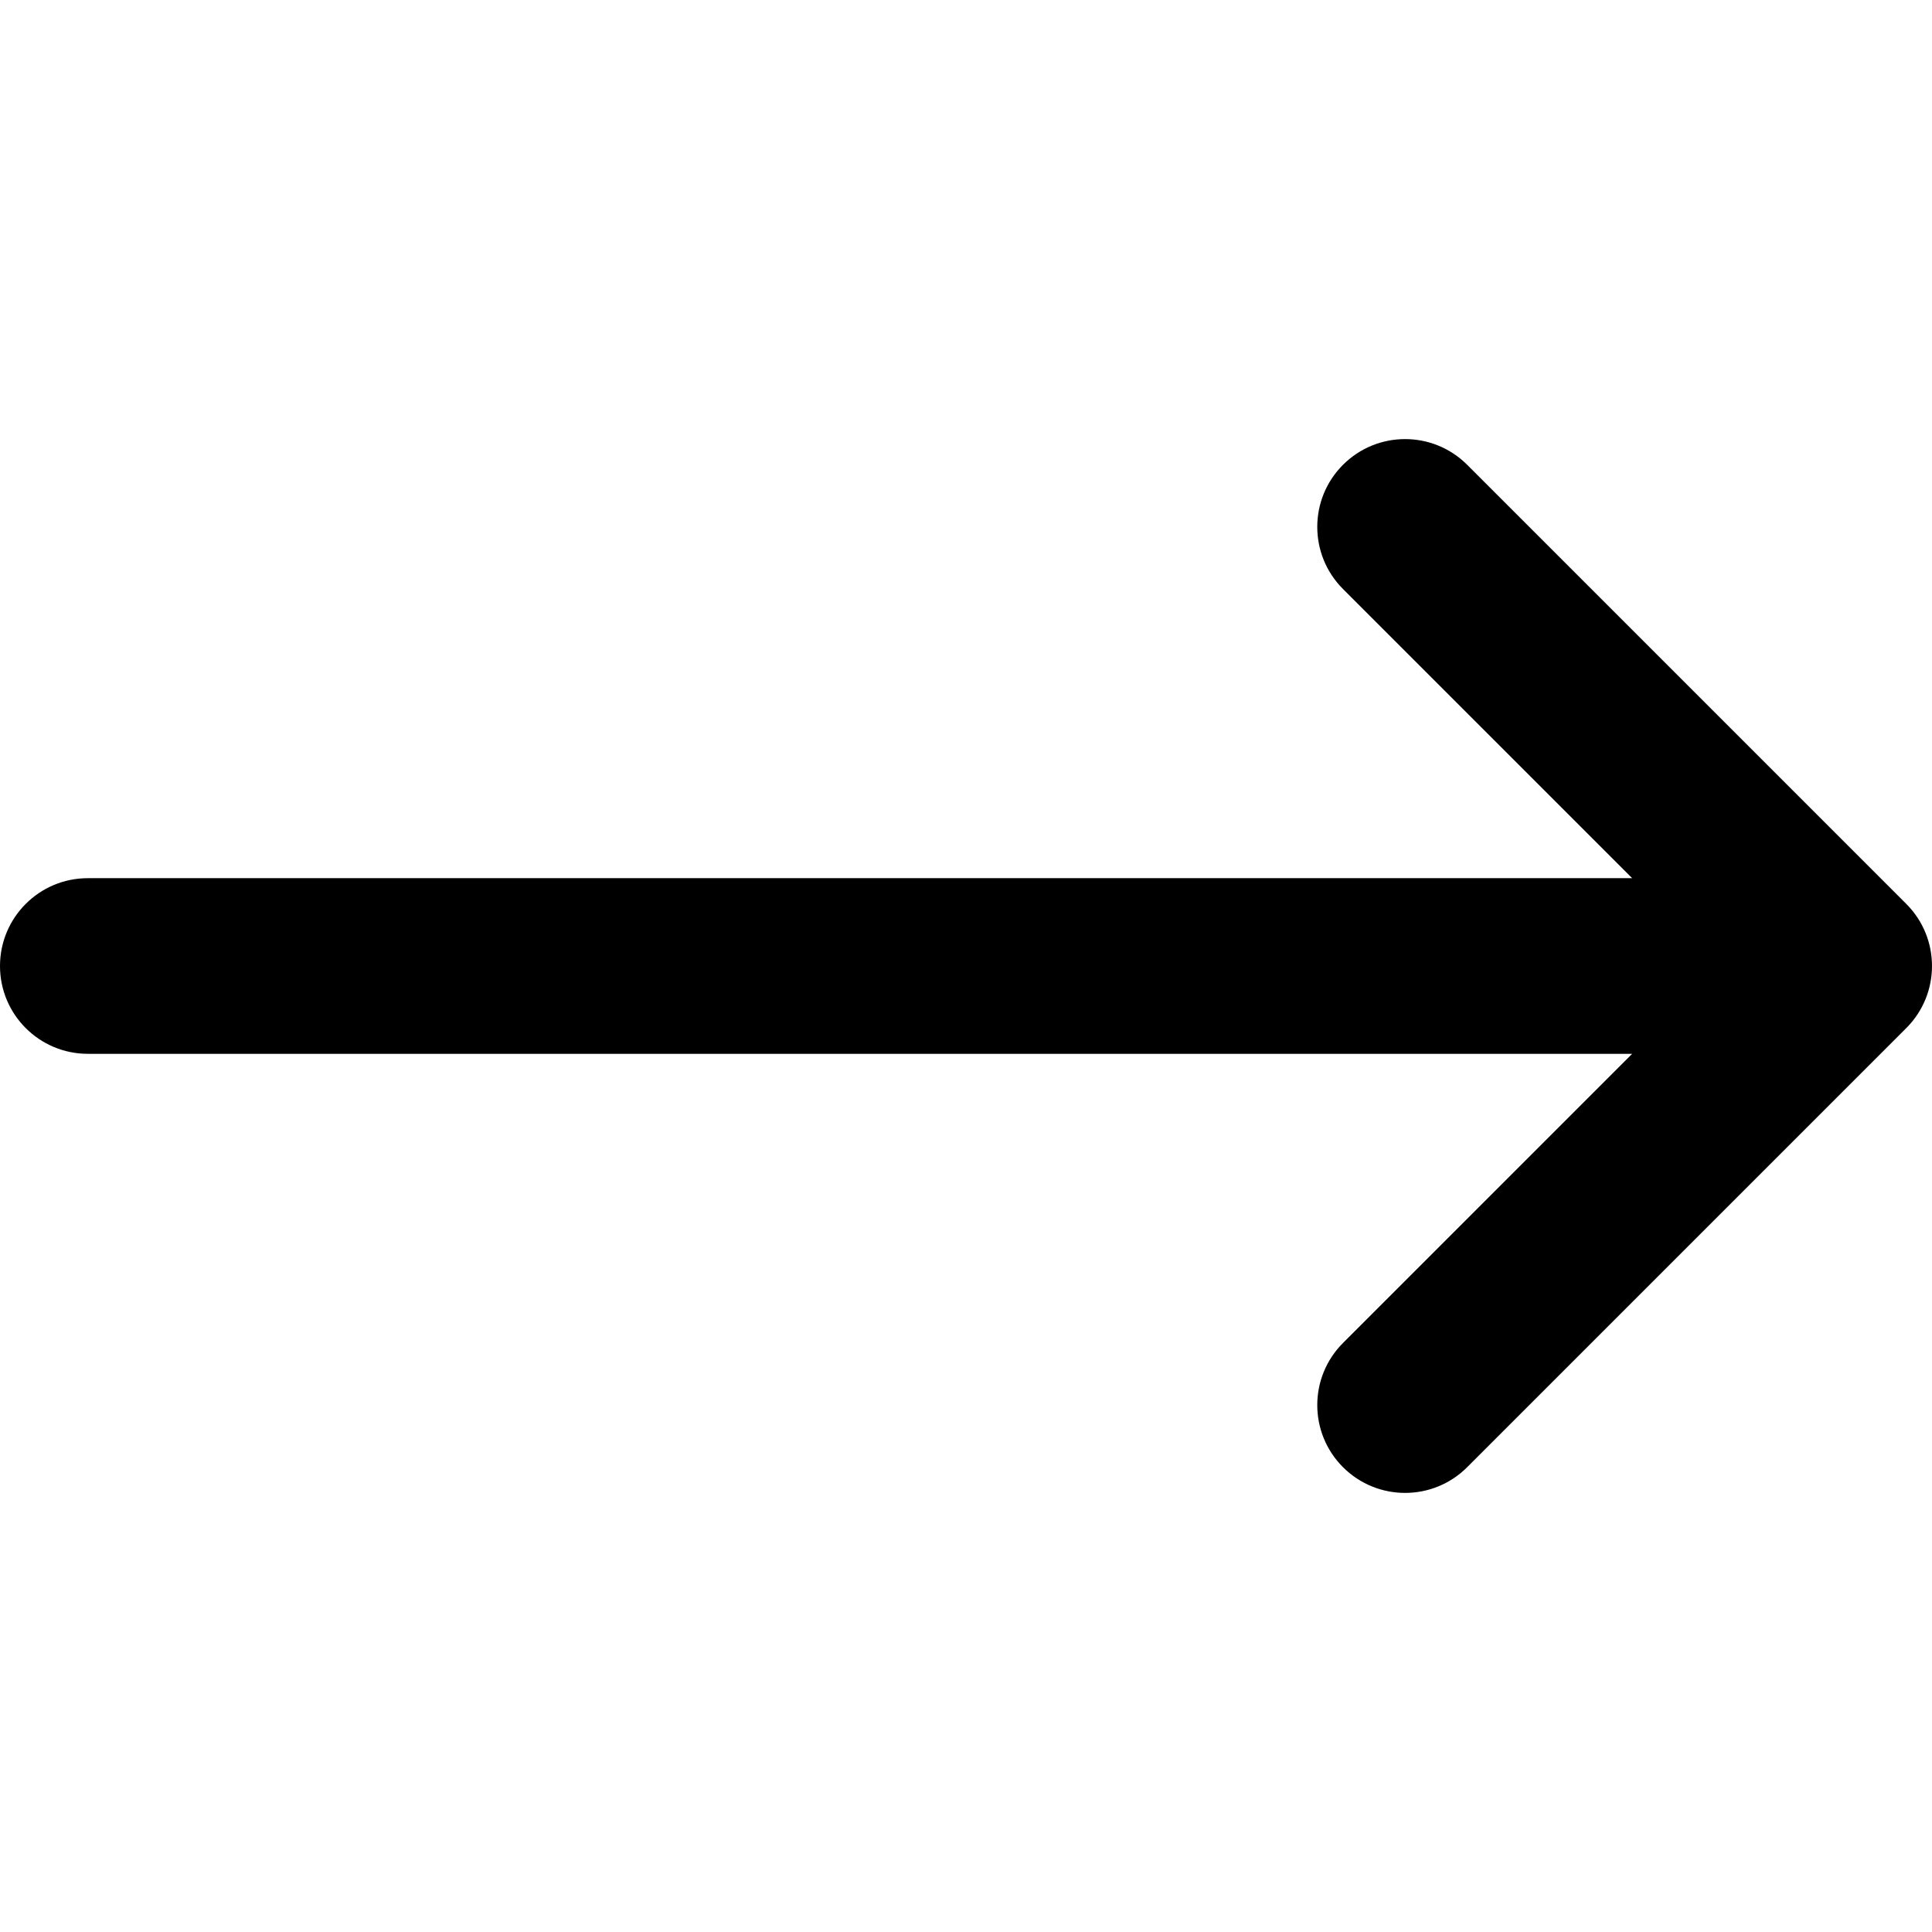
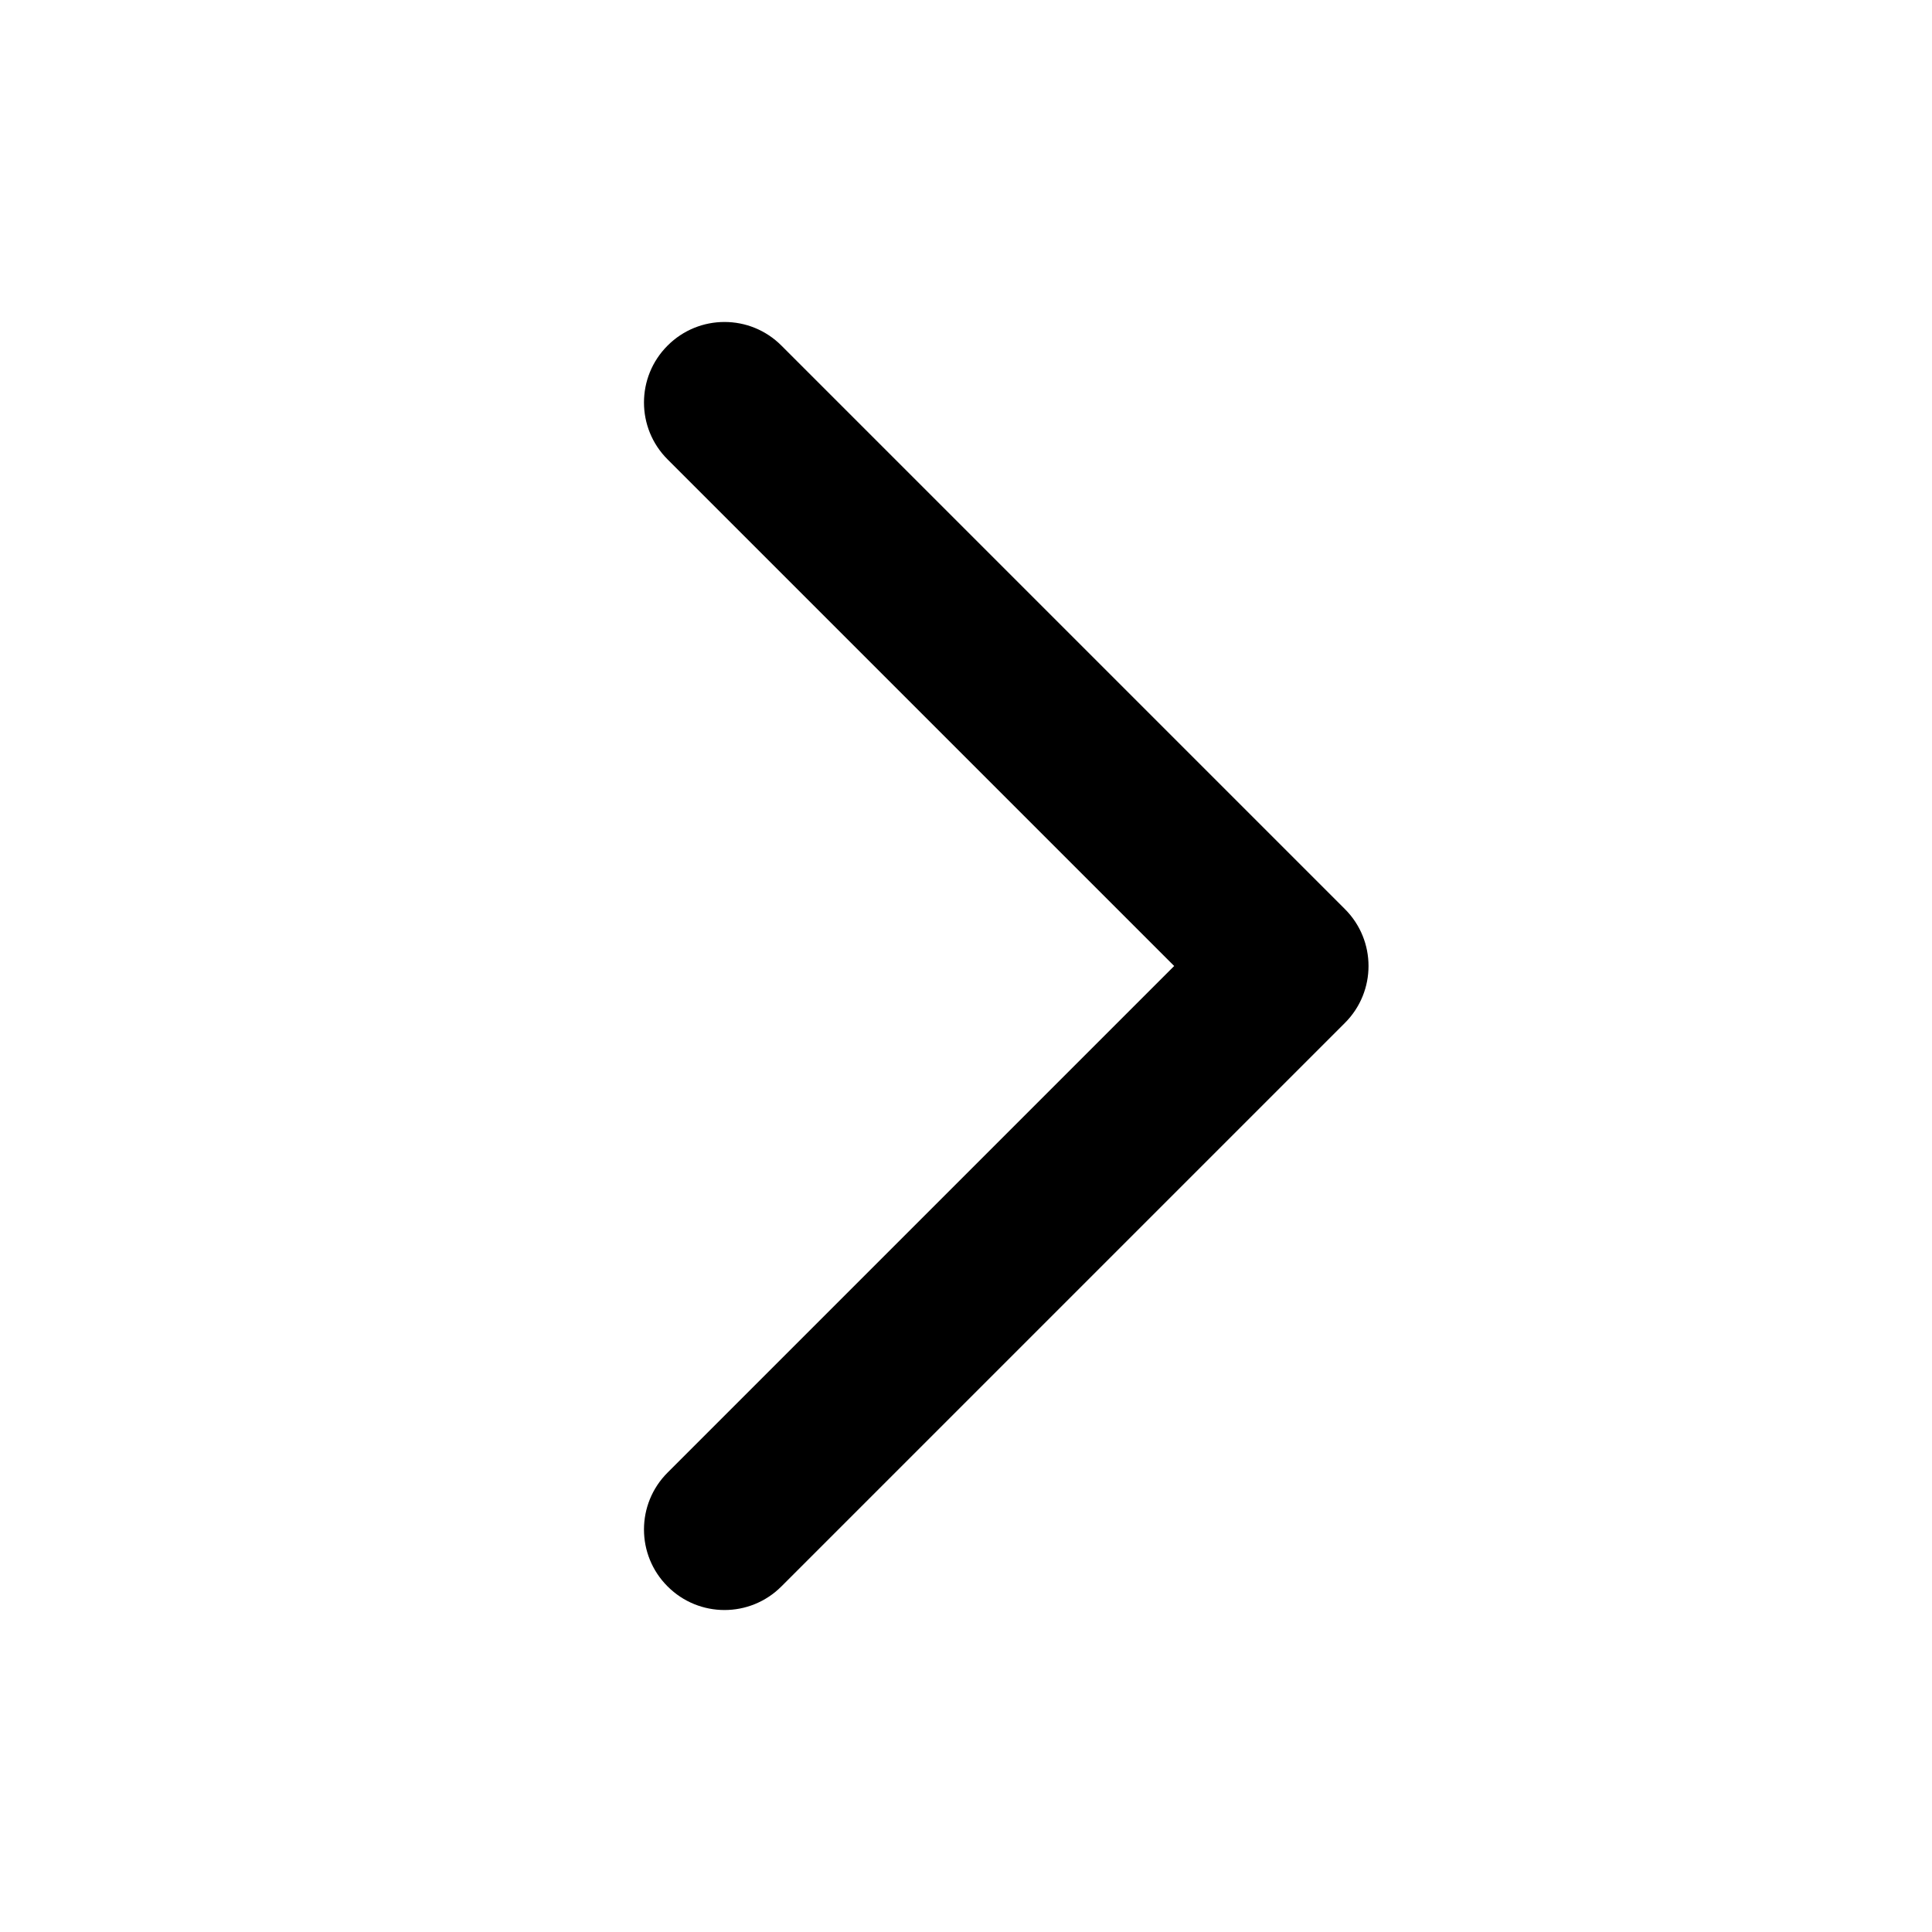
- <svg xmlns="http://www.w3.org/2000/svg" fill="#000000" height="800px" width="800px" version="1.1" id="Layer_1" viewBox="0 0 330 330" xml:space="preserve">
-   <path id="XMLID_27_" d="M15,180h263.787l-49.394,49.394c-5.858,5.857-5.858,15.355,0,21.213C232.322,253.535,236.161,255,240,255  s7.678-1.465,10.606-4.394l75-75c5.858-5.857,5.858-15.355,0-21.213l-75-75c-5.857-5.857-15.355-5.857-21.213,0  c-5.858,5.857-5.858,15.355,0,21.213L278.787,150H15c-8.284,0-15,6.716-15,15S6.716,180,15,180z" />
+ <svg xmlns="http://www.w3.org/2000/svg" width="800px" height="800px" viewBox="0 0 24 24" fill="none">
+   <path fill-rule="evenodd" clip-rule="evenodd" d="M8.293 4.293C8.683 3.902 9.317 3.902 9.707 4.293L16.707 11.293C17.098 11.683 17.098 12.317 16.707 12.707L9.707 19.707C9.317 20.098 8.683 20.098 8.293 19.707C7.902 19.317 7.902 18.683 8.293 18.293L14.586 12L8.293 5.707C7.902 5.317 7.902 4.683 8.293 4.293Z" fill="#000000" />
</svg>
